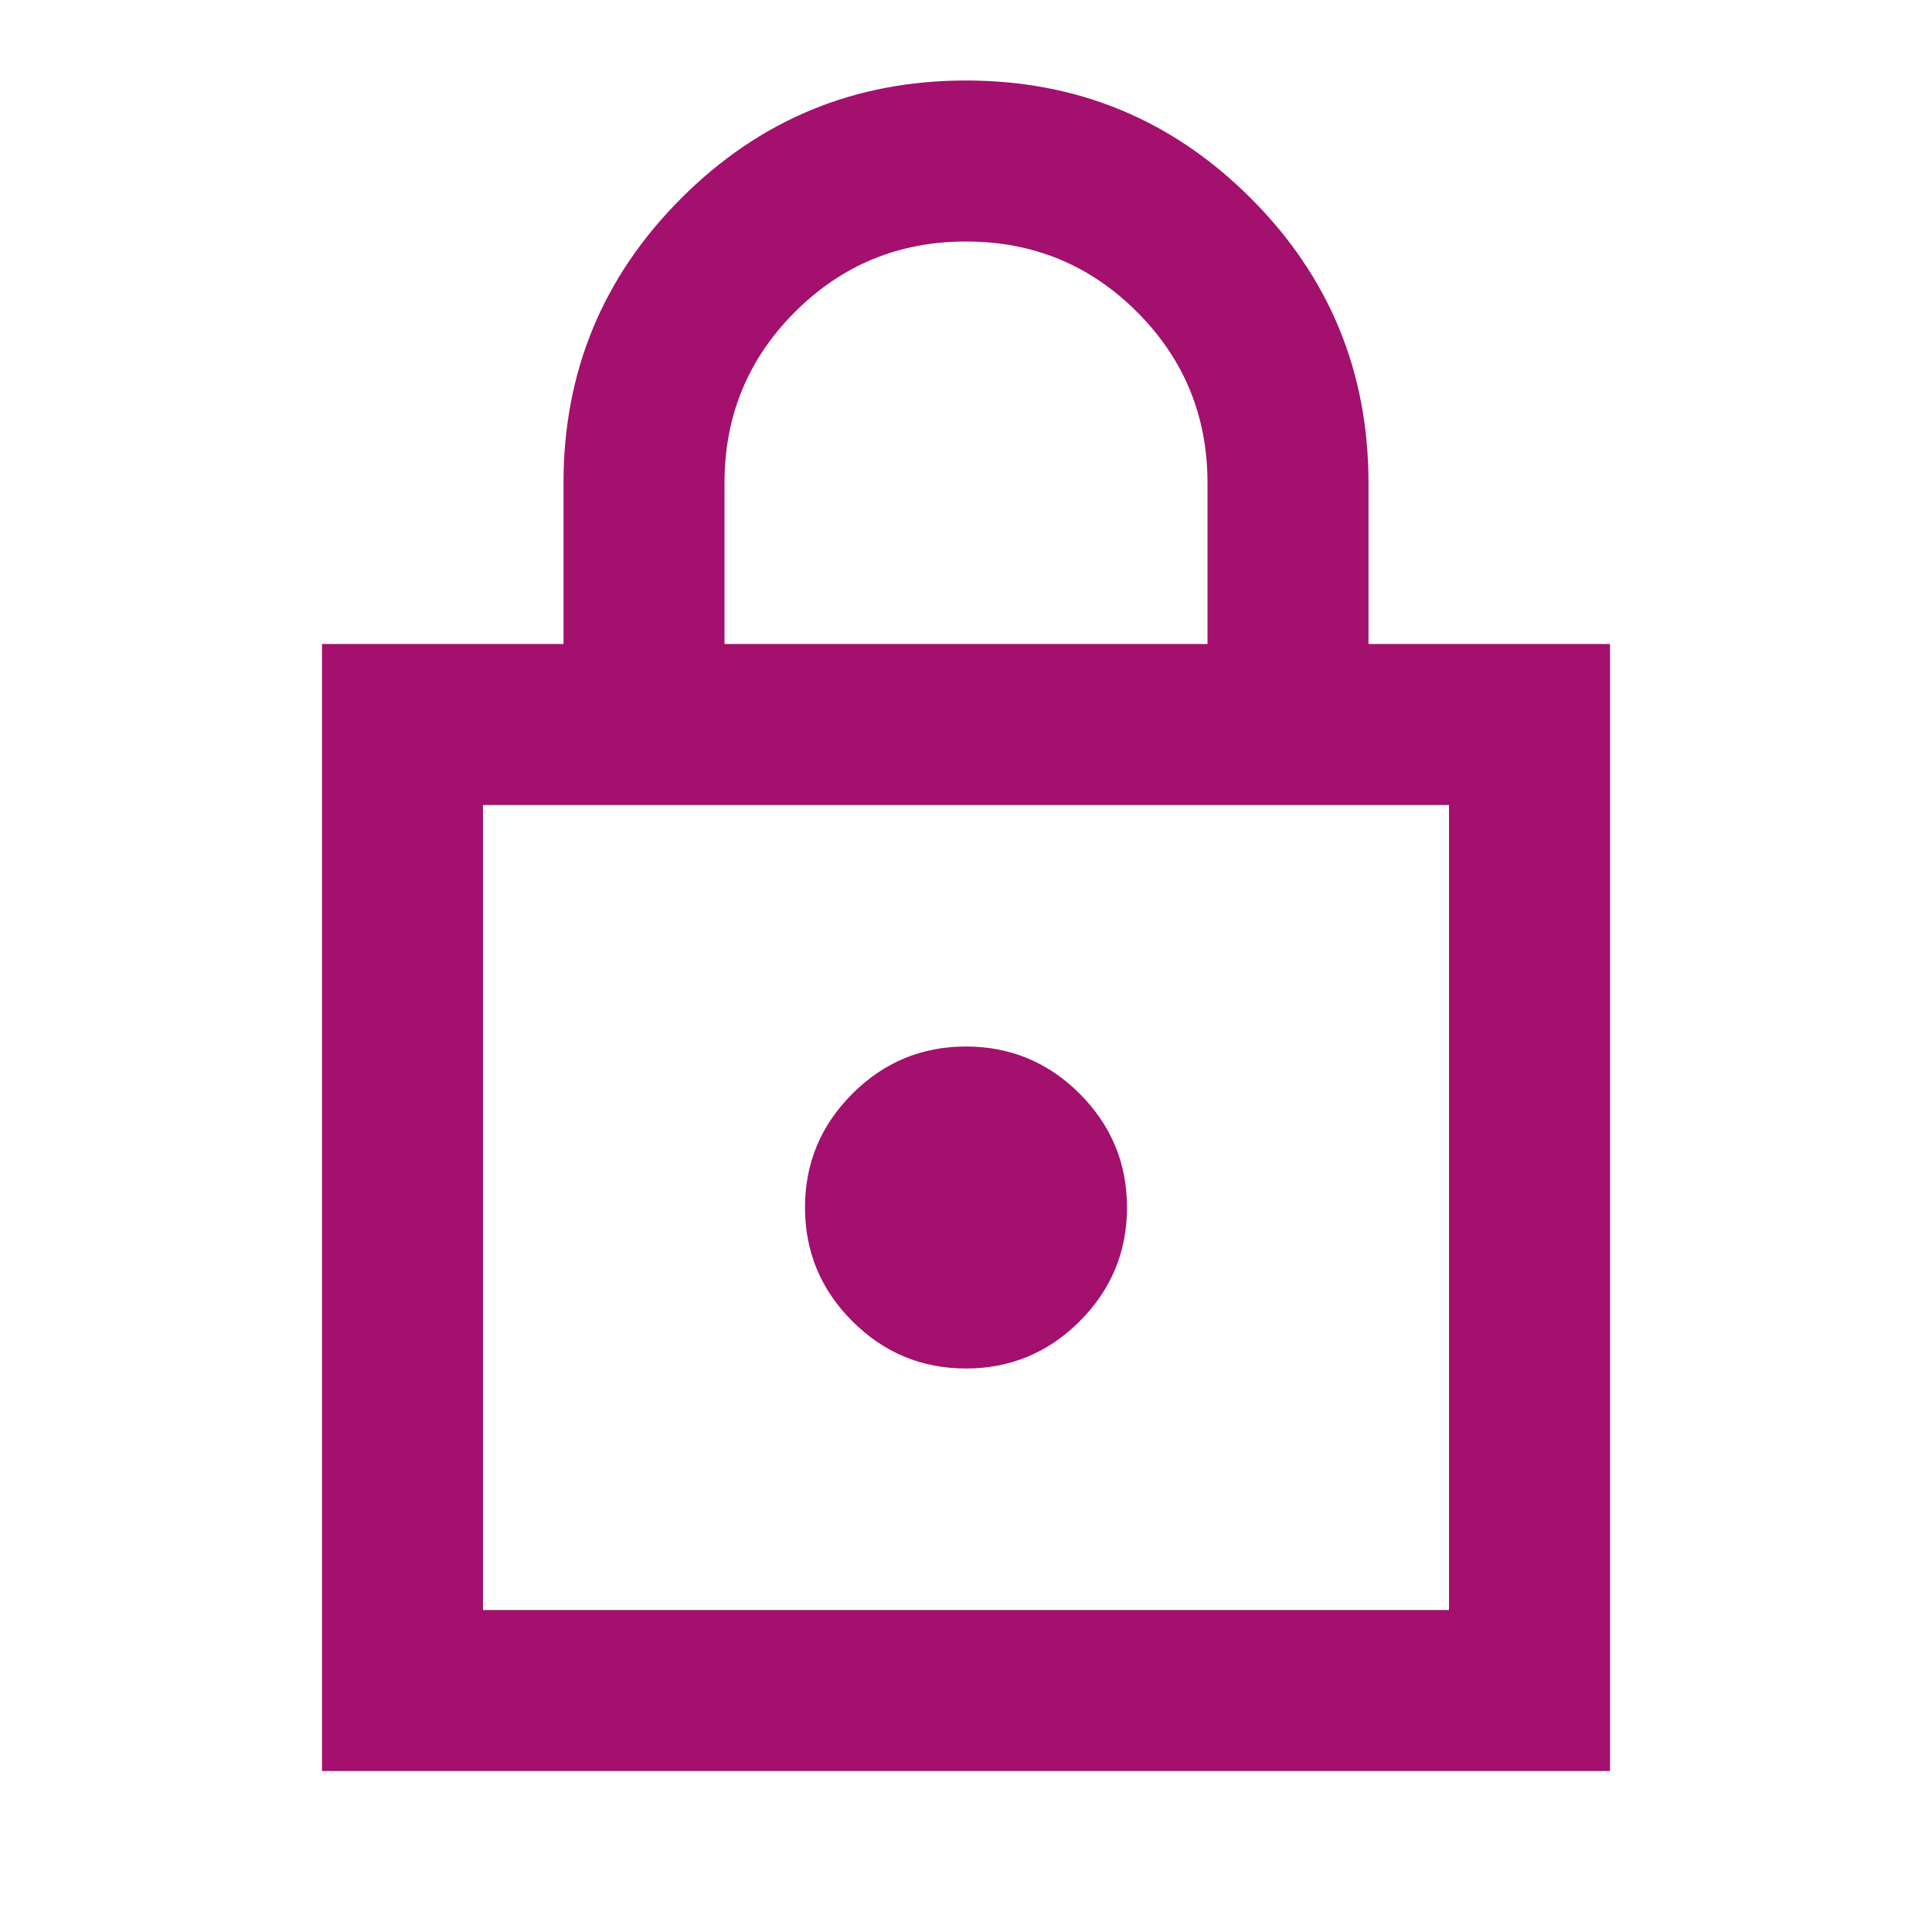
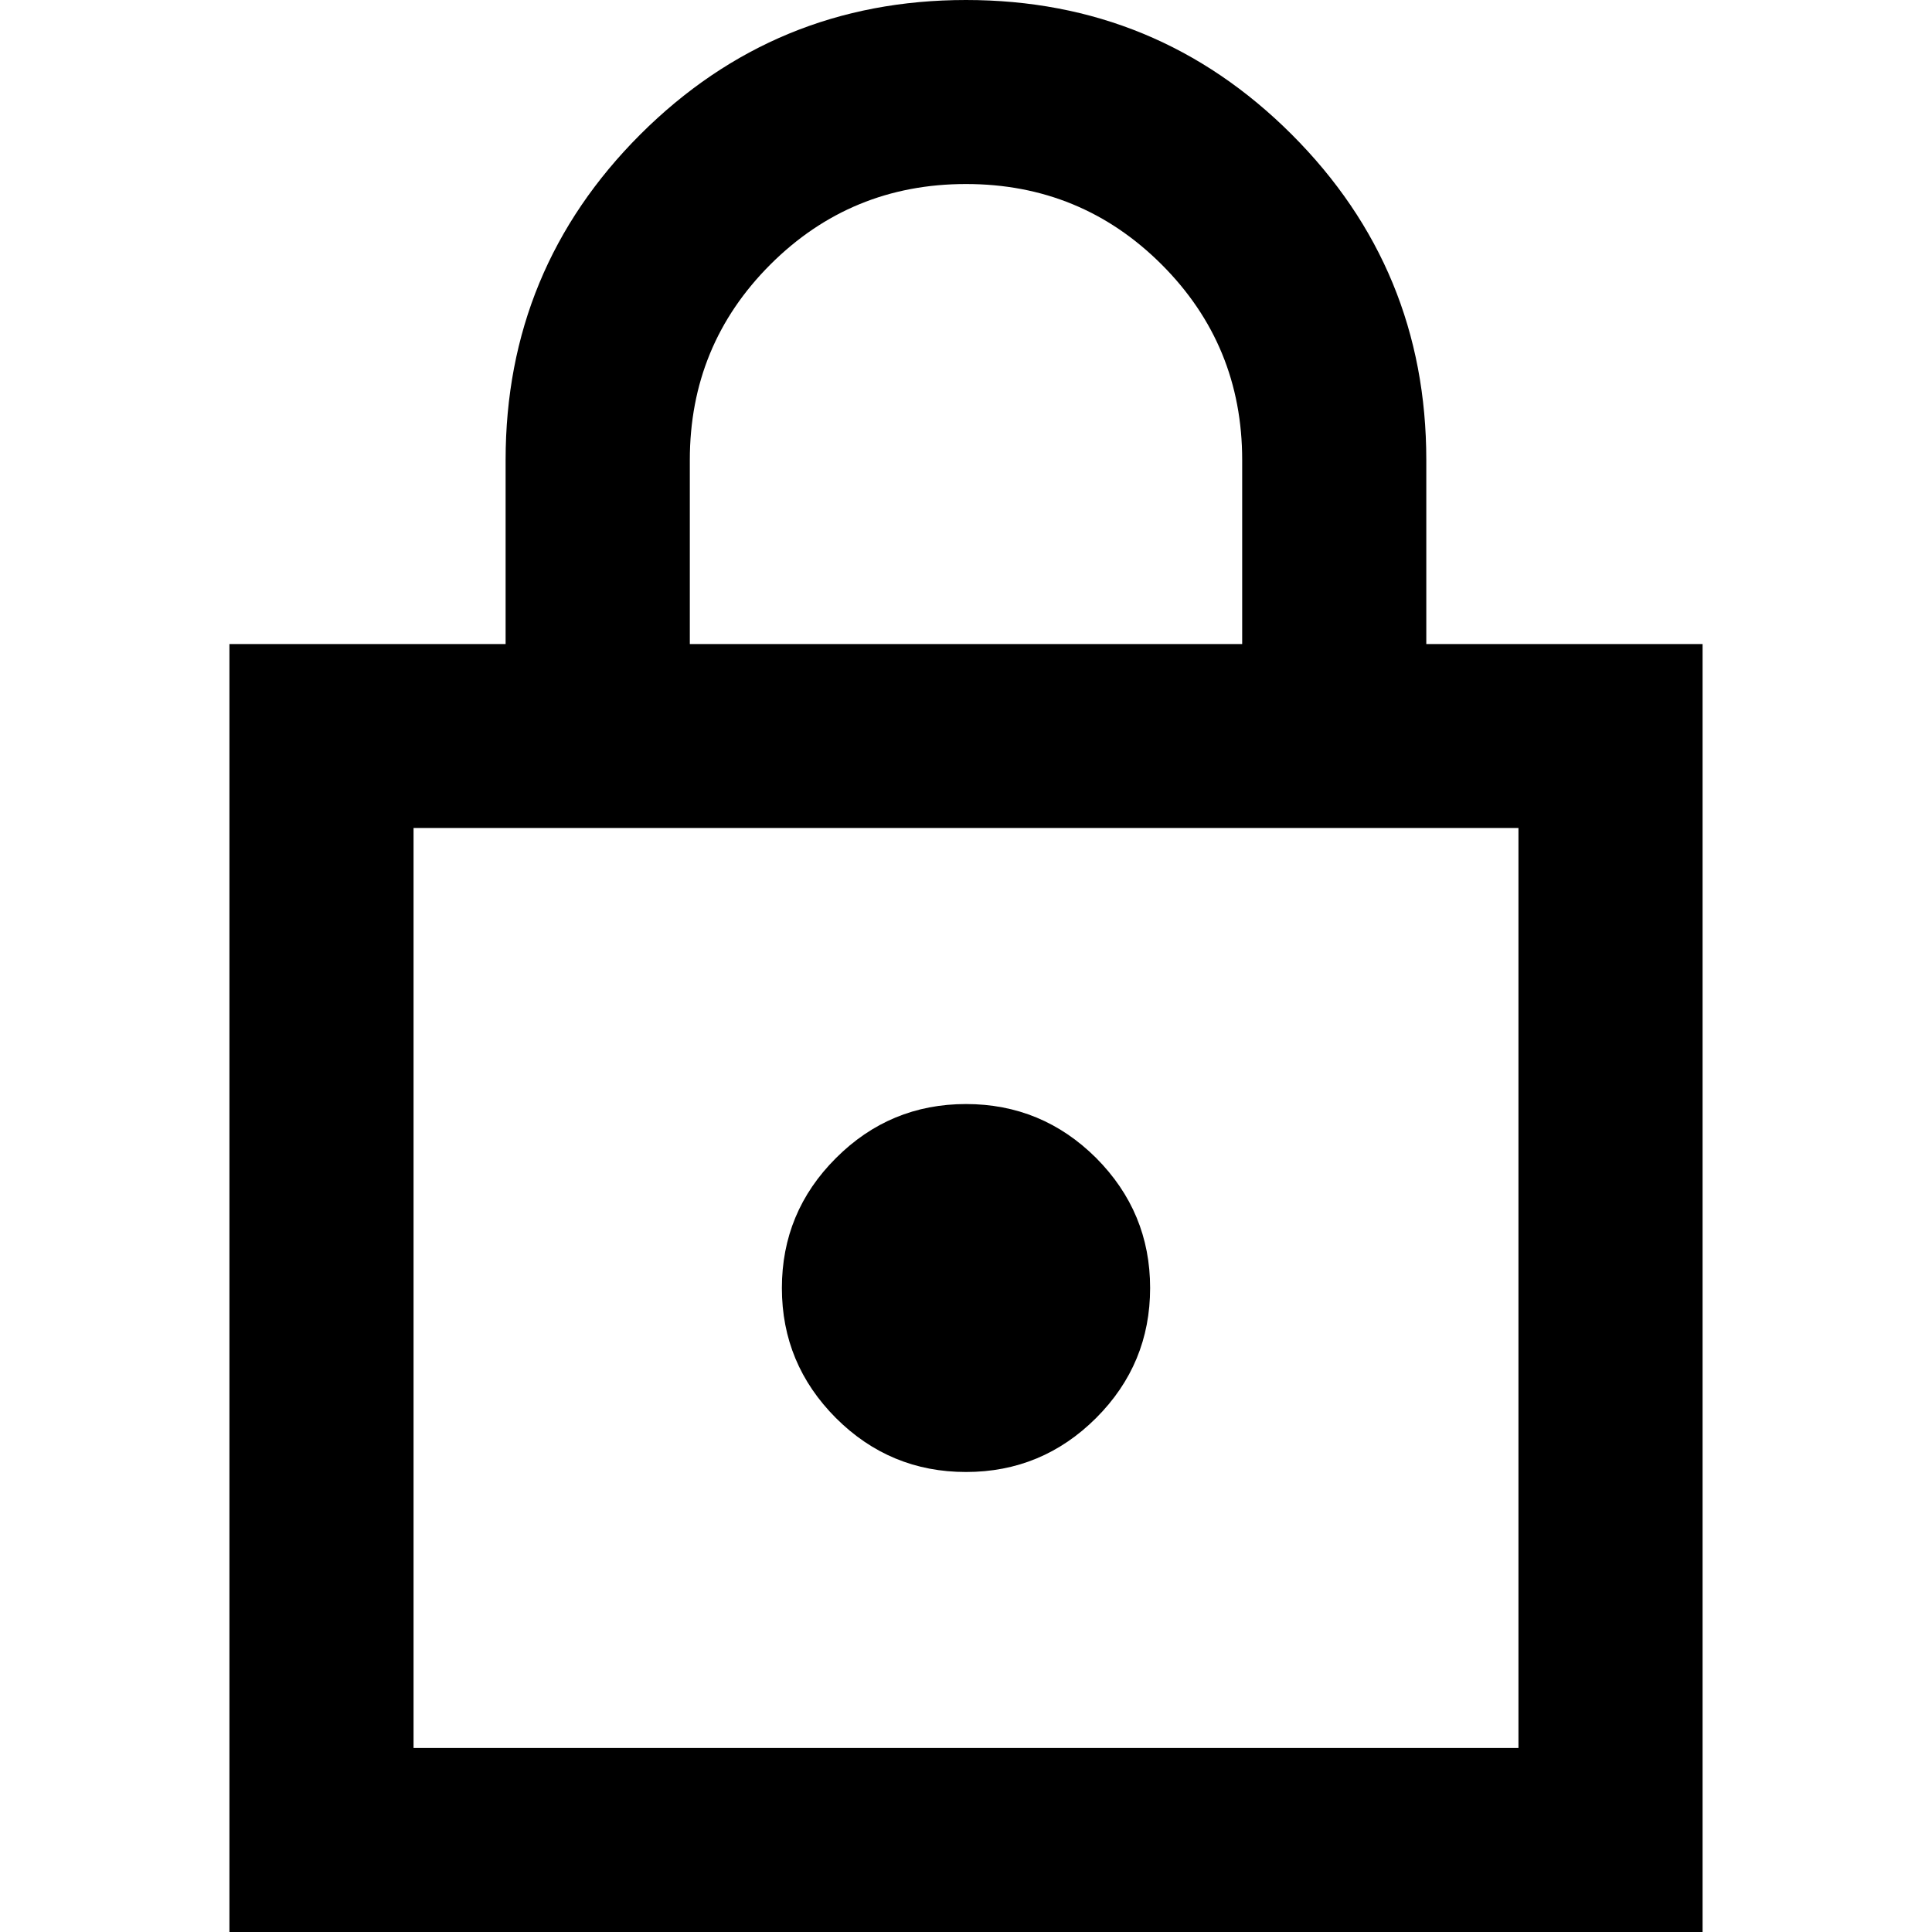
- <svg xmlns="http://www.w3.org/2000/svg" width="30" height="30" viewBox="0 0 30 30" fill="none">
-   <path d="M5 27.5V10H8.75V7.5C8.75 5.771 9.36 4.297 10.579 3.078C11.797 1.859 13.271 1.25 15 1.25C16.729 1.25 18.203 1.859 19.422 3.078C20.641 4.297 21.25 5.771 21.25 7.5V10H25V27.5H5ZM11.25 10H18.75V7.5C18.75 6.458 18.385 5.573 17.656 4.844C16.927 4.115 16.042 3.75 15 3.75C13.958 3.75 13.073 4.115 12.344 4.844C11.615 5.573 11.25 6.458 11.25 7.5V10ZM7.5 25H22.5V12.5H7.5V25ZM15 21.25C15.688 21.25 16.276 21.005 16.766 20.516C17.255 20.026 17.5 19.438 17.5 18.75C17.5 18.062 17.255 17.474 16.766 16.984C16.276 16.495 15.688 16.25 15 16.25C14.312 16.25 13.724 16.495 13.235 16.984C12.745 17.474 12.5 18.062 12.5 18.75C12.5 19.438 12.745 20.026 13.235 20.516C13.724 21.005 14.312 21.25 15 21.25ZM7.5 25V12.5V25Z" fill="#A3106D" />
+ <svg xmlns="http://www.w3.org/2000/svg" width="20" height="20" viewBox="0 0 20 20" version="1.1">
+   <path d="M 2.375,20 V 6.667 H 5.234 V 4.762 c 0,-1.317 0.465,-2.441 1.394,-3.37 C 7.558,0.464 8.681,0 10,0 c 1.319,0 2.443,0.464 3.372,1.392 0.929,0.929 1.393,2.052 1.393,3.37 V 6.667 H 17.625 V 20 Z M 7.141,6.667 H 12.859 V 4.762 c 0,-0.794 -0.278,-1.468 -0.834,-2.024 C 11.469,2.183 10.794,1.905 10,1.905 c -0.794,0 -1.469,0.278 -2.025,0.833 C 7.419,3.294 7.141,3.968 7.141,4.762 Z M 4.281,18.095 H 15.719 V 8.571 H 4.281 Z M 10,15.238 c 0.524,0 0.973,-0.186 1.347,-0.559 0.373,-0.373 0.559,-0.822 0.559,-1.346 0,-0.524 -0.187,-0.972 -0.559,-1.346 C 10.973,11.615 10.524,11.429 10,11.429 c -0.524,0 -0.973,0.186 -1.346,0.559 -0.374,0.373 -0.56,0.822 -0.56,1.346 0,0.524 0.187,0.972 0.56,1.346 C 9.027,15.052 9.476,15.238 10,15.238 Z M 4.281,18.095 V 8.571 Z" />
</svg>
